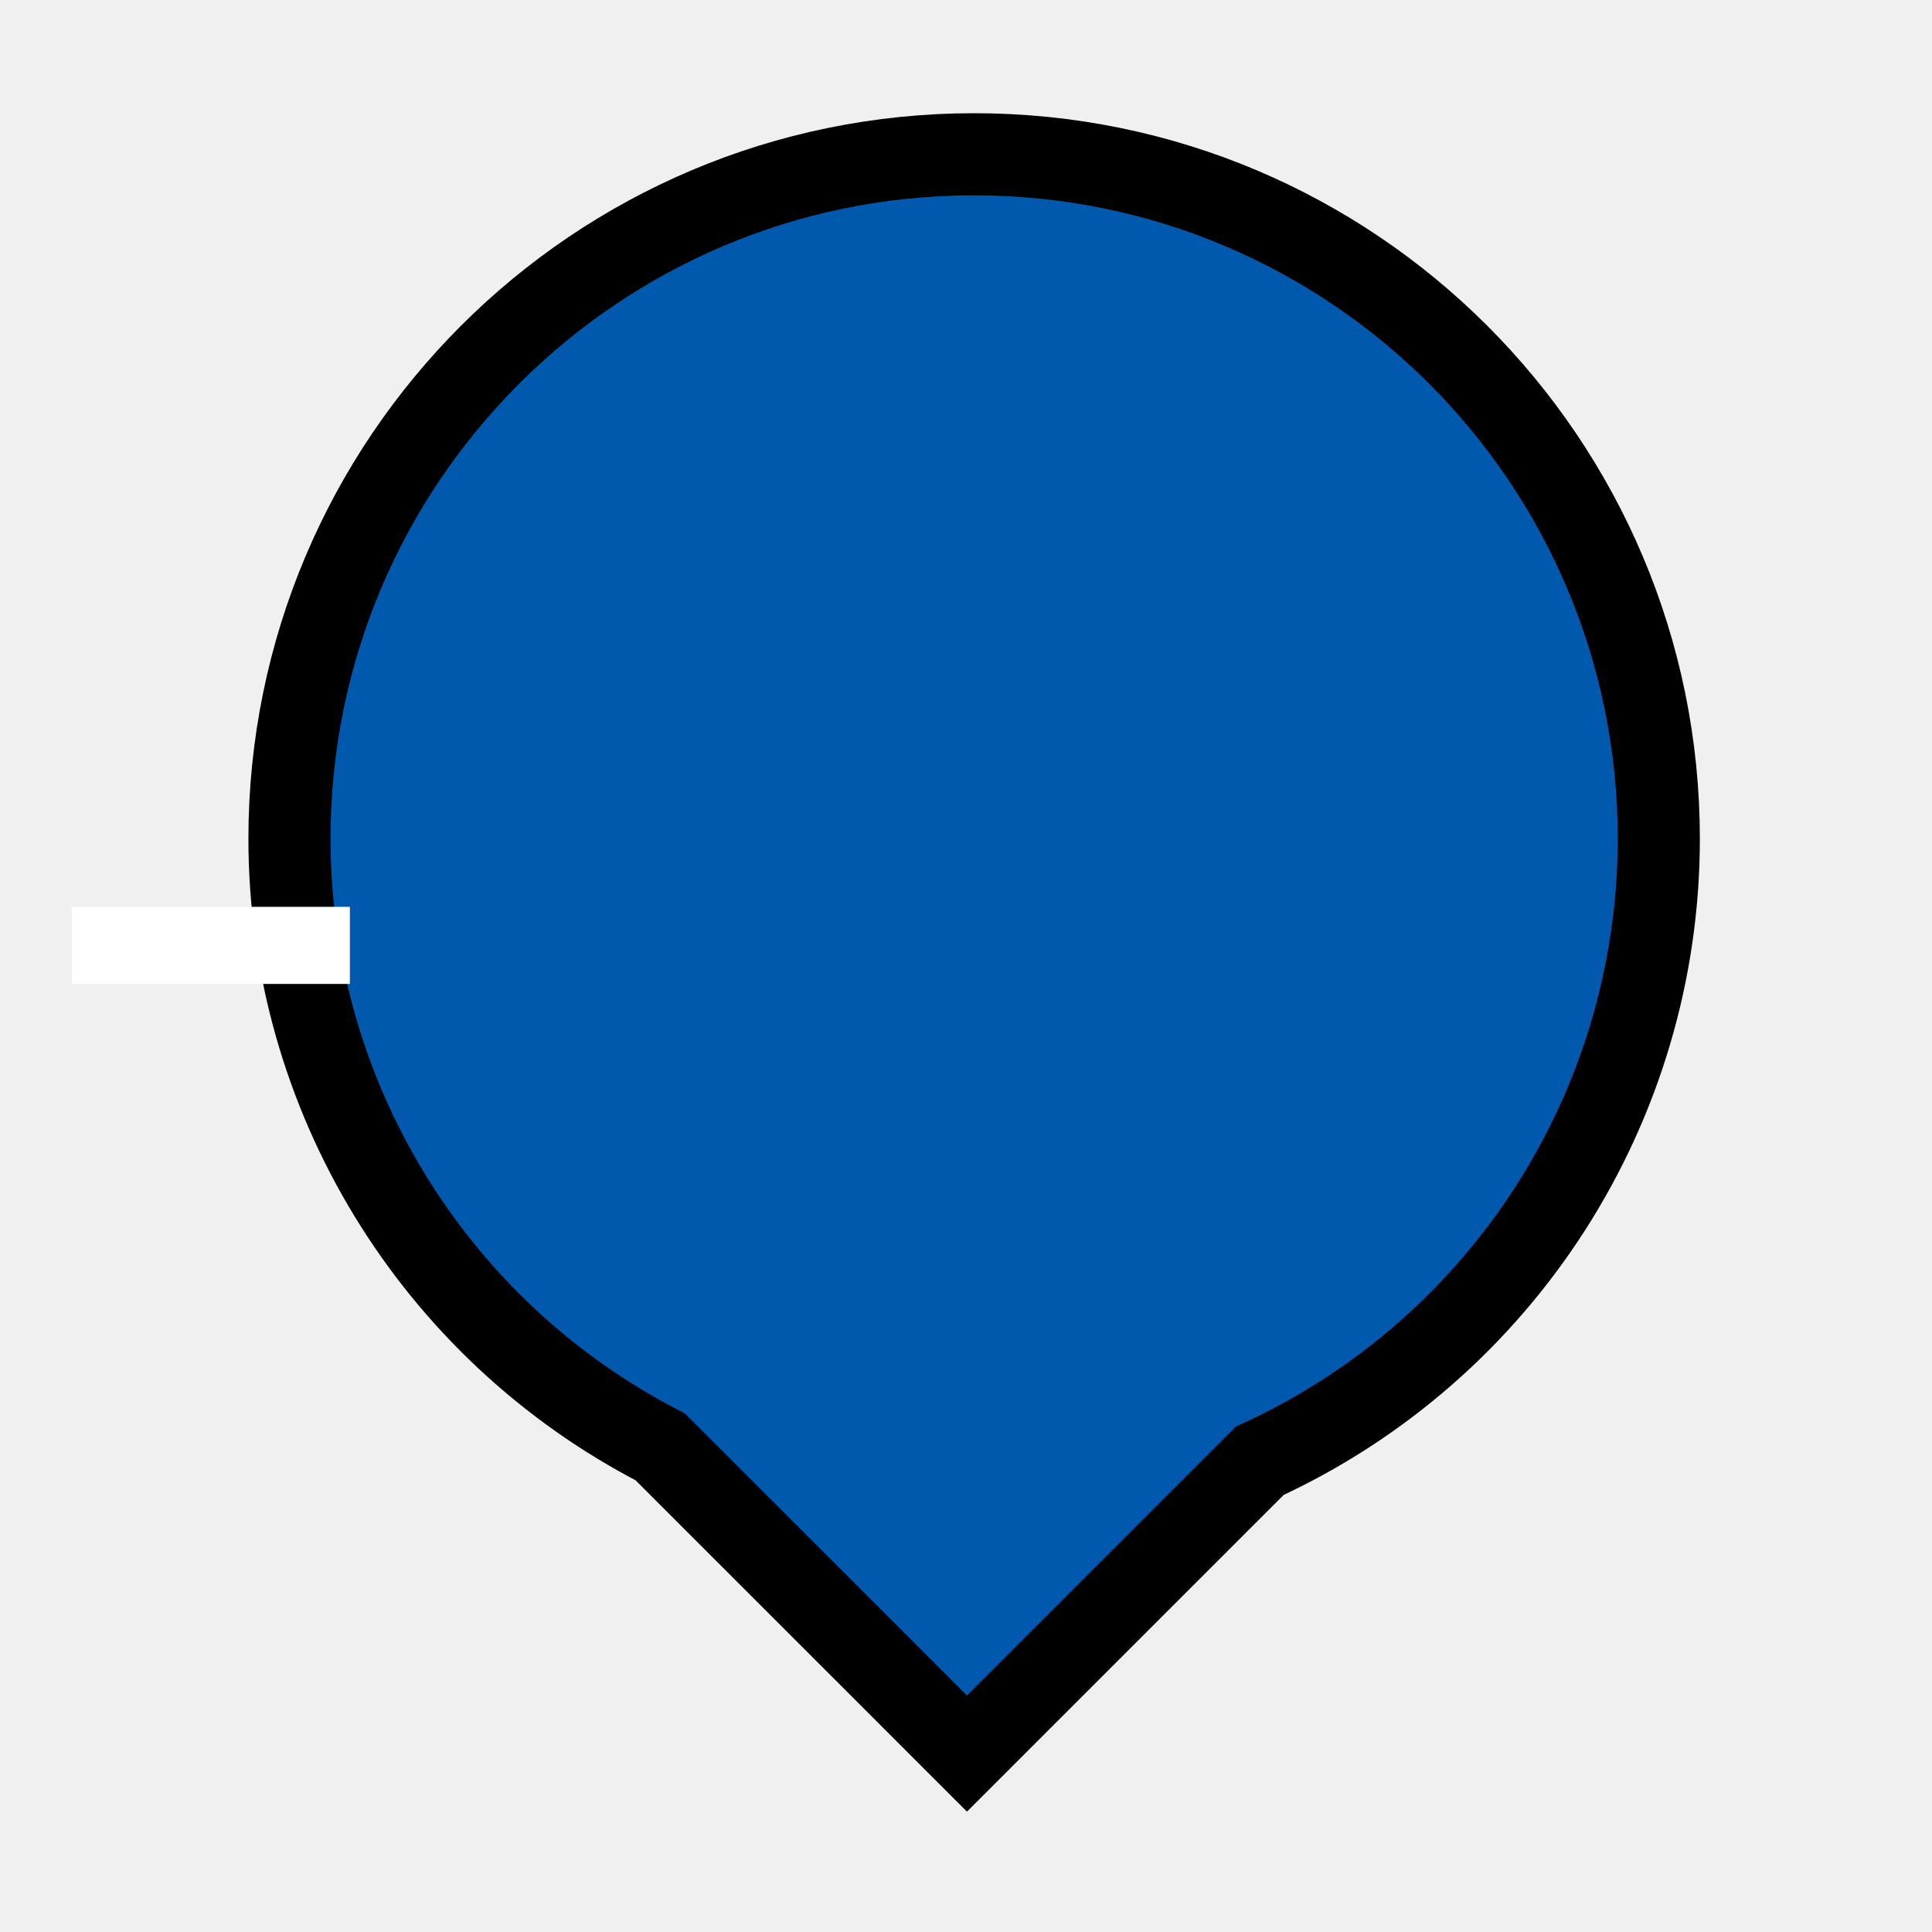
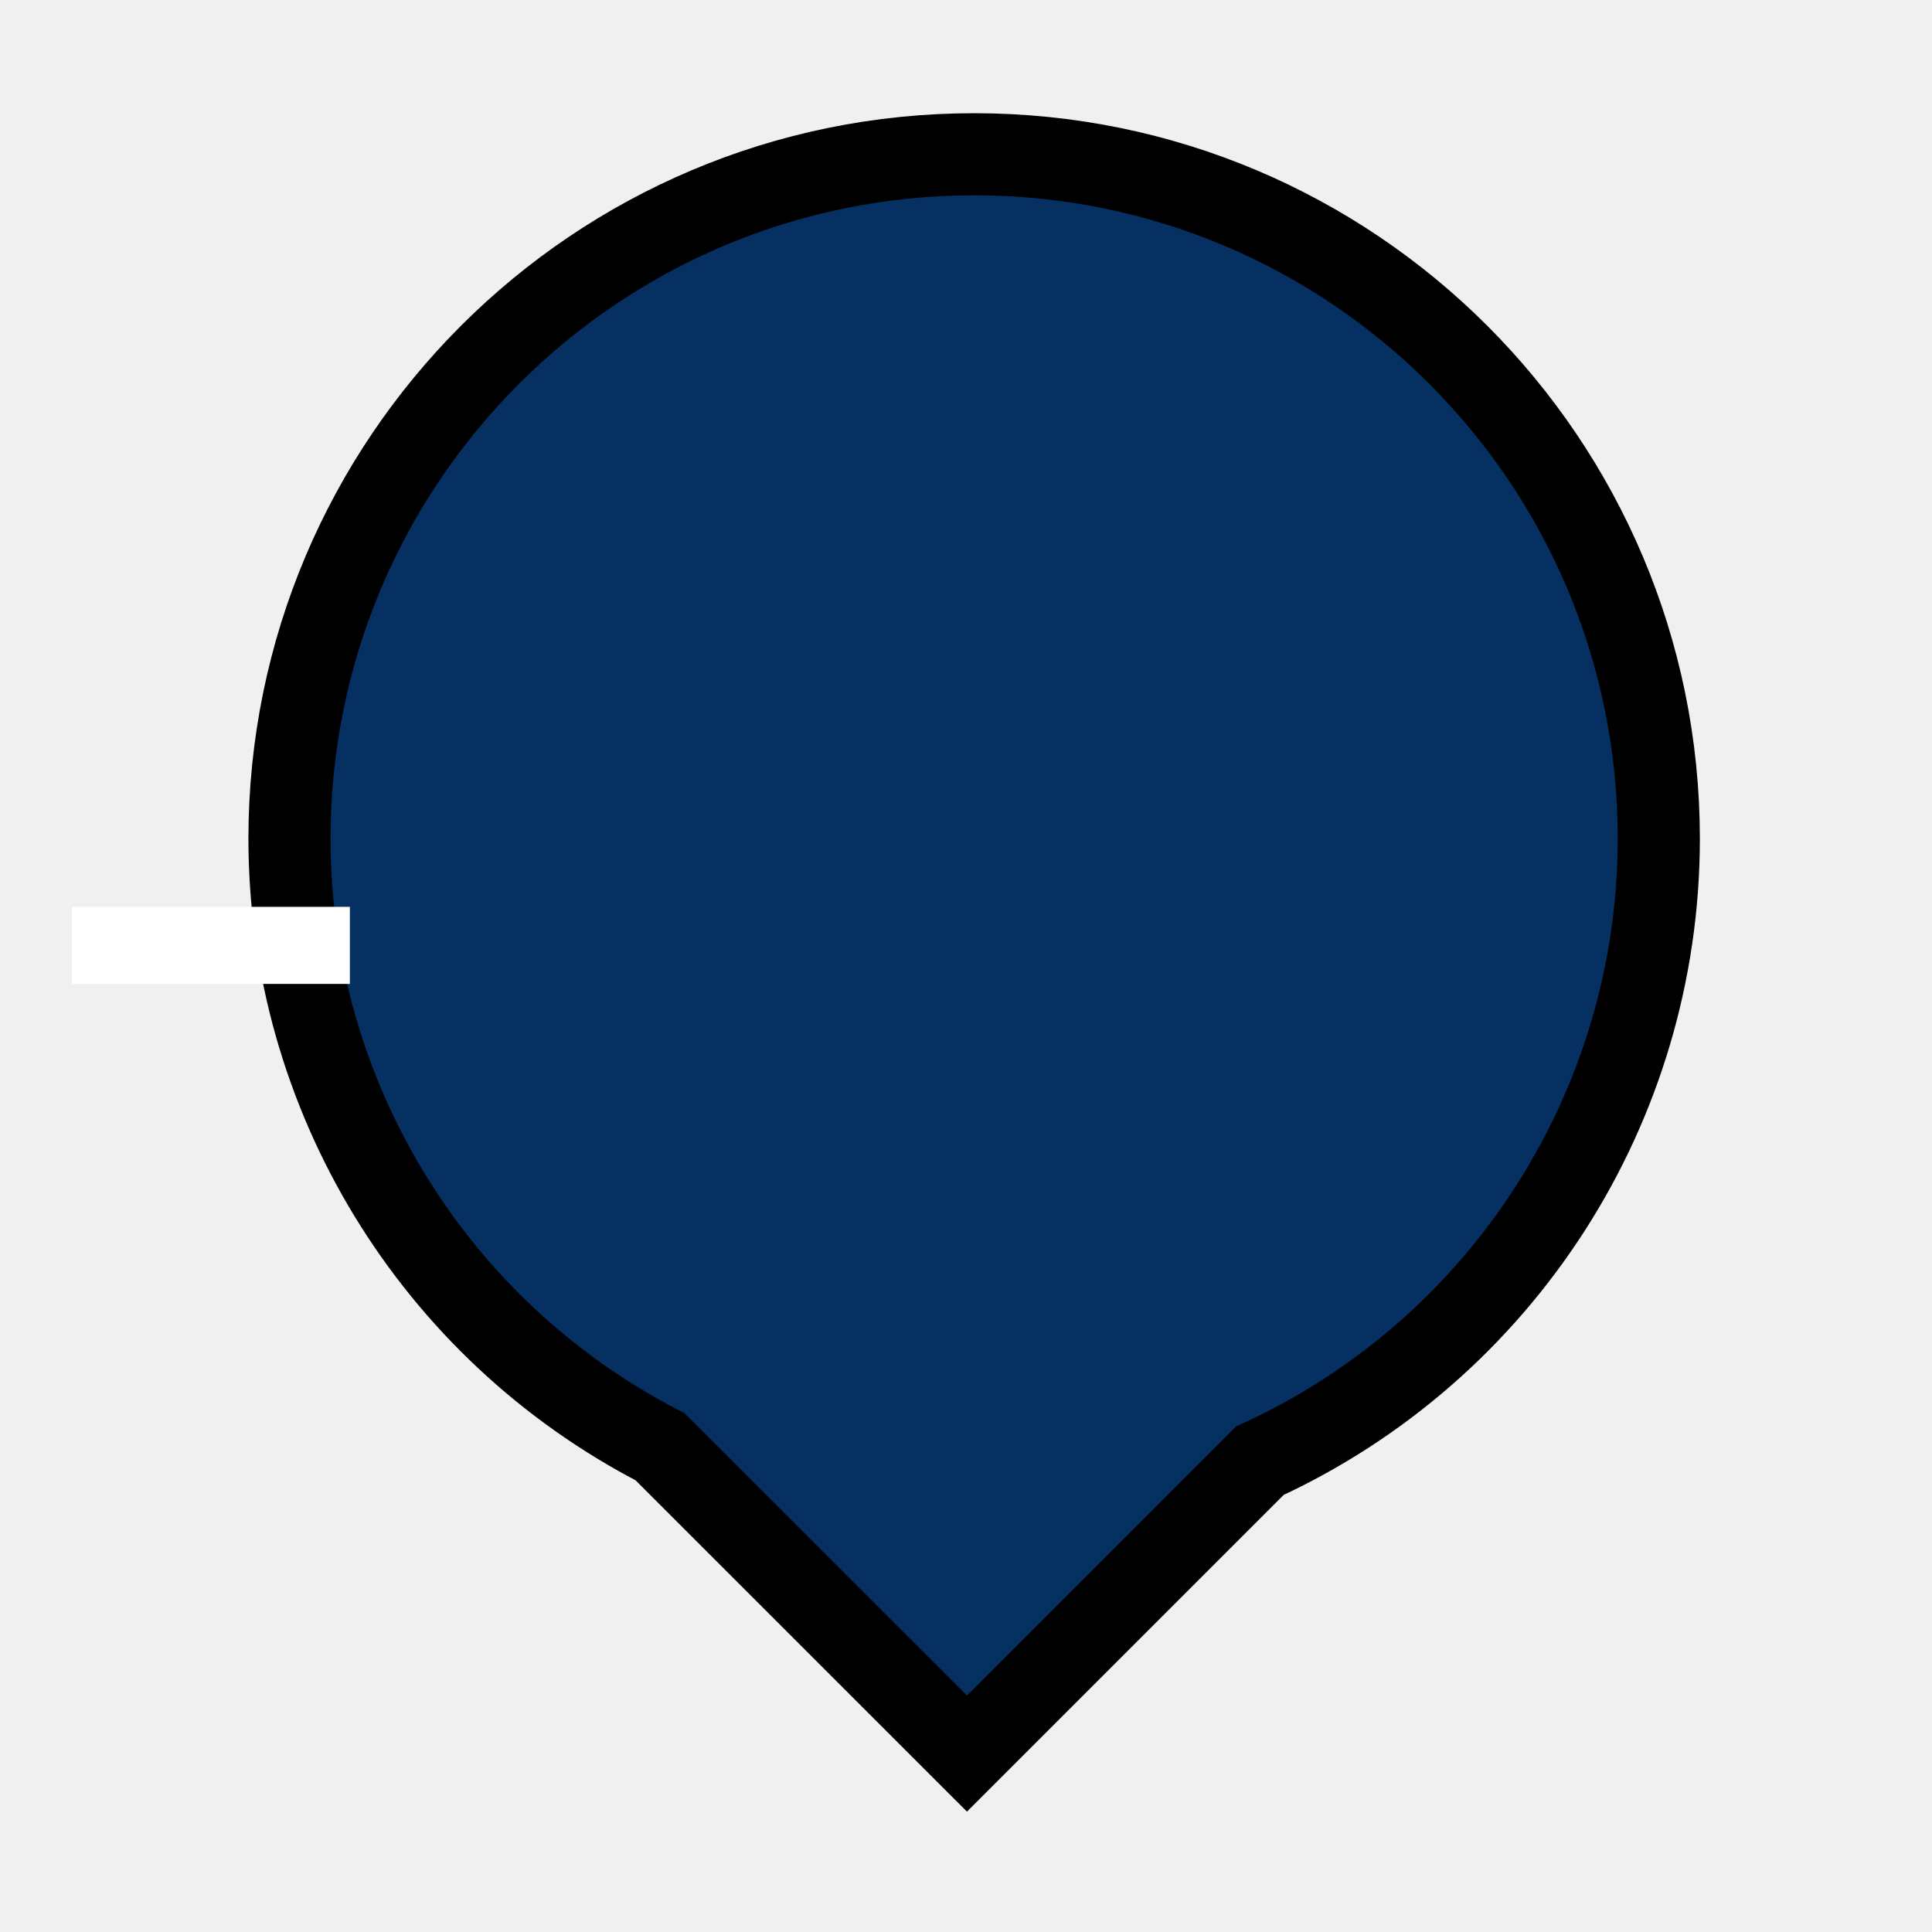
<svg xmlns="http://www.w3.org/2000/svg" width="40mm" height="40mm" viewBox="0 0 40 40" version="1.1" id="svg5">
  <defs id="defs2" />
  <g id="layer1">
-     <path id="path846" style="fill:#0159ae;fill-opacity:1;stroke:#000000;stroke-width:1.7;stroke-miterlimit:4;stroke-dasharray:none;stroke-opacity:1" d="M 20.168,3.194 A 14.175,14.175 0 0 0 5.993,17.369 14.175,14.175 0 0 0 13.668,29.955 l 6.352,6.351 L 26.083,30.243 A 14.175,14.175 0 0 0 34.344,17.369 14.175,14.175 0 0 0 20.168,3.194 Z" />
+     <path id="path846" style="fill:#053061;fill-opacity:1;stroke:#000000;stroke-width:1.7;stroke-miterlimit:4;stroke-dasharray:none;stroke-opacity:1" d="M 20.168,3.194 A 14.175,14.175 0 0 0 5.993,17.369 14.175,14.175 0 0 0 13.668,29.955 l 6.352,6.351 L 26.083,30.243 A 14.175,14.175 0 0 0 34.344,17.369 14.175,14.175 0 0 0 20.168,3.194 Z" />
    <text xml:space="preserve" style="font-style:normal;font-weight:normal;font-size:22.069px;line-height:1.25;font-family:sans-serif;text-align:center;text-anchor:middle;fill:#ffffff;fill-opacity:1;stroke:none;stroke-width:0.552" x="18.405" y="26.986" id="text7627" transform="scale(1.07689,0.9286003)">
      <tspan id="tspan7625" style="text-align:center;text-anchor:middle;fill:#ffffff;fill-opacity:1;stroke-width:0.552" x="18.405" y="26.986">-</tspan>
    </text>
  </g>
</svg>
